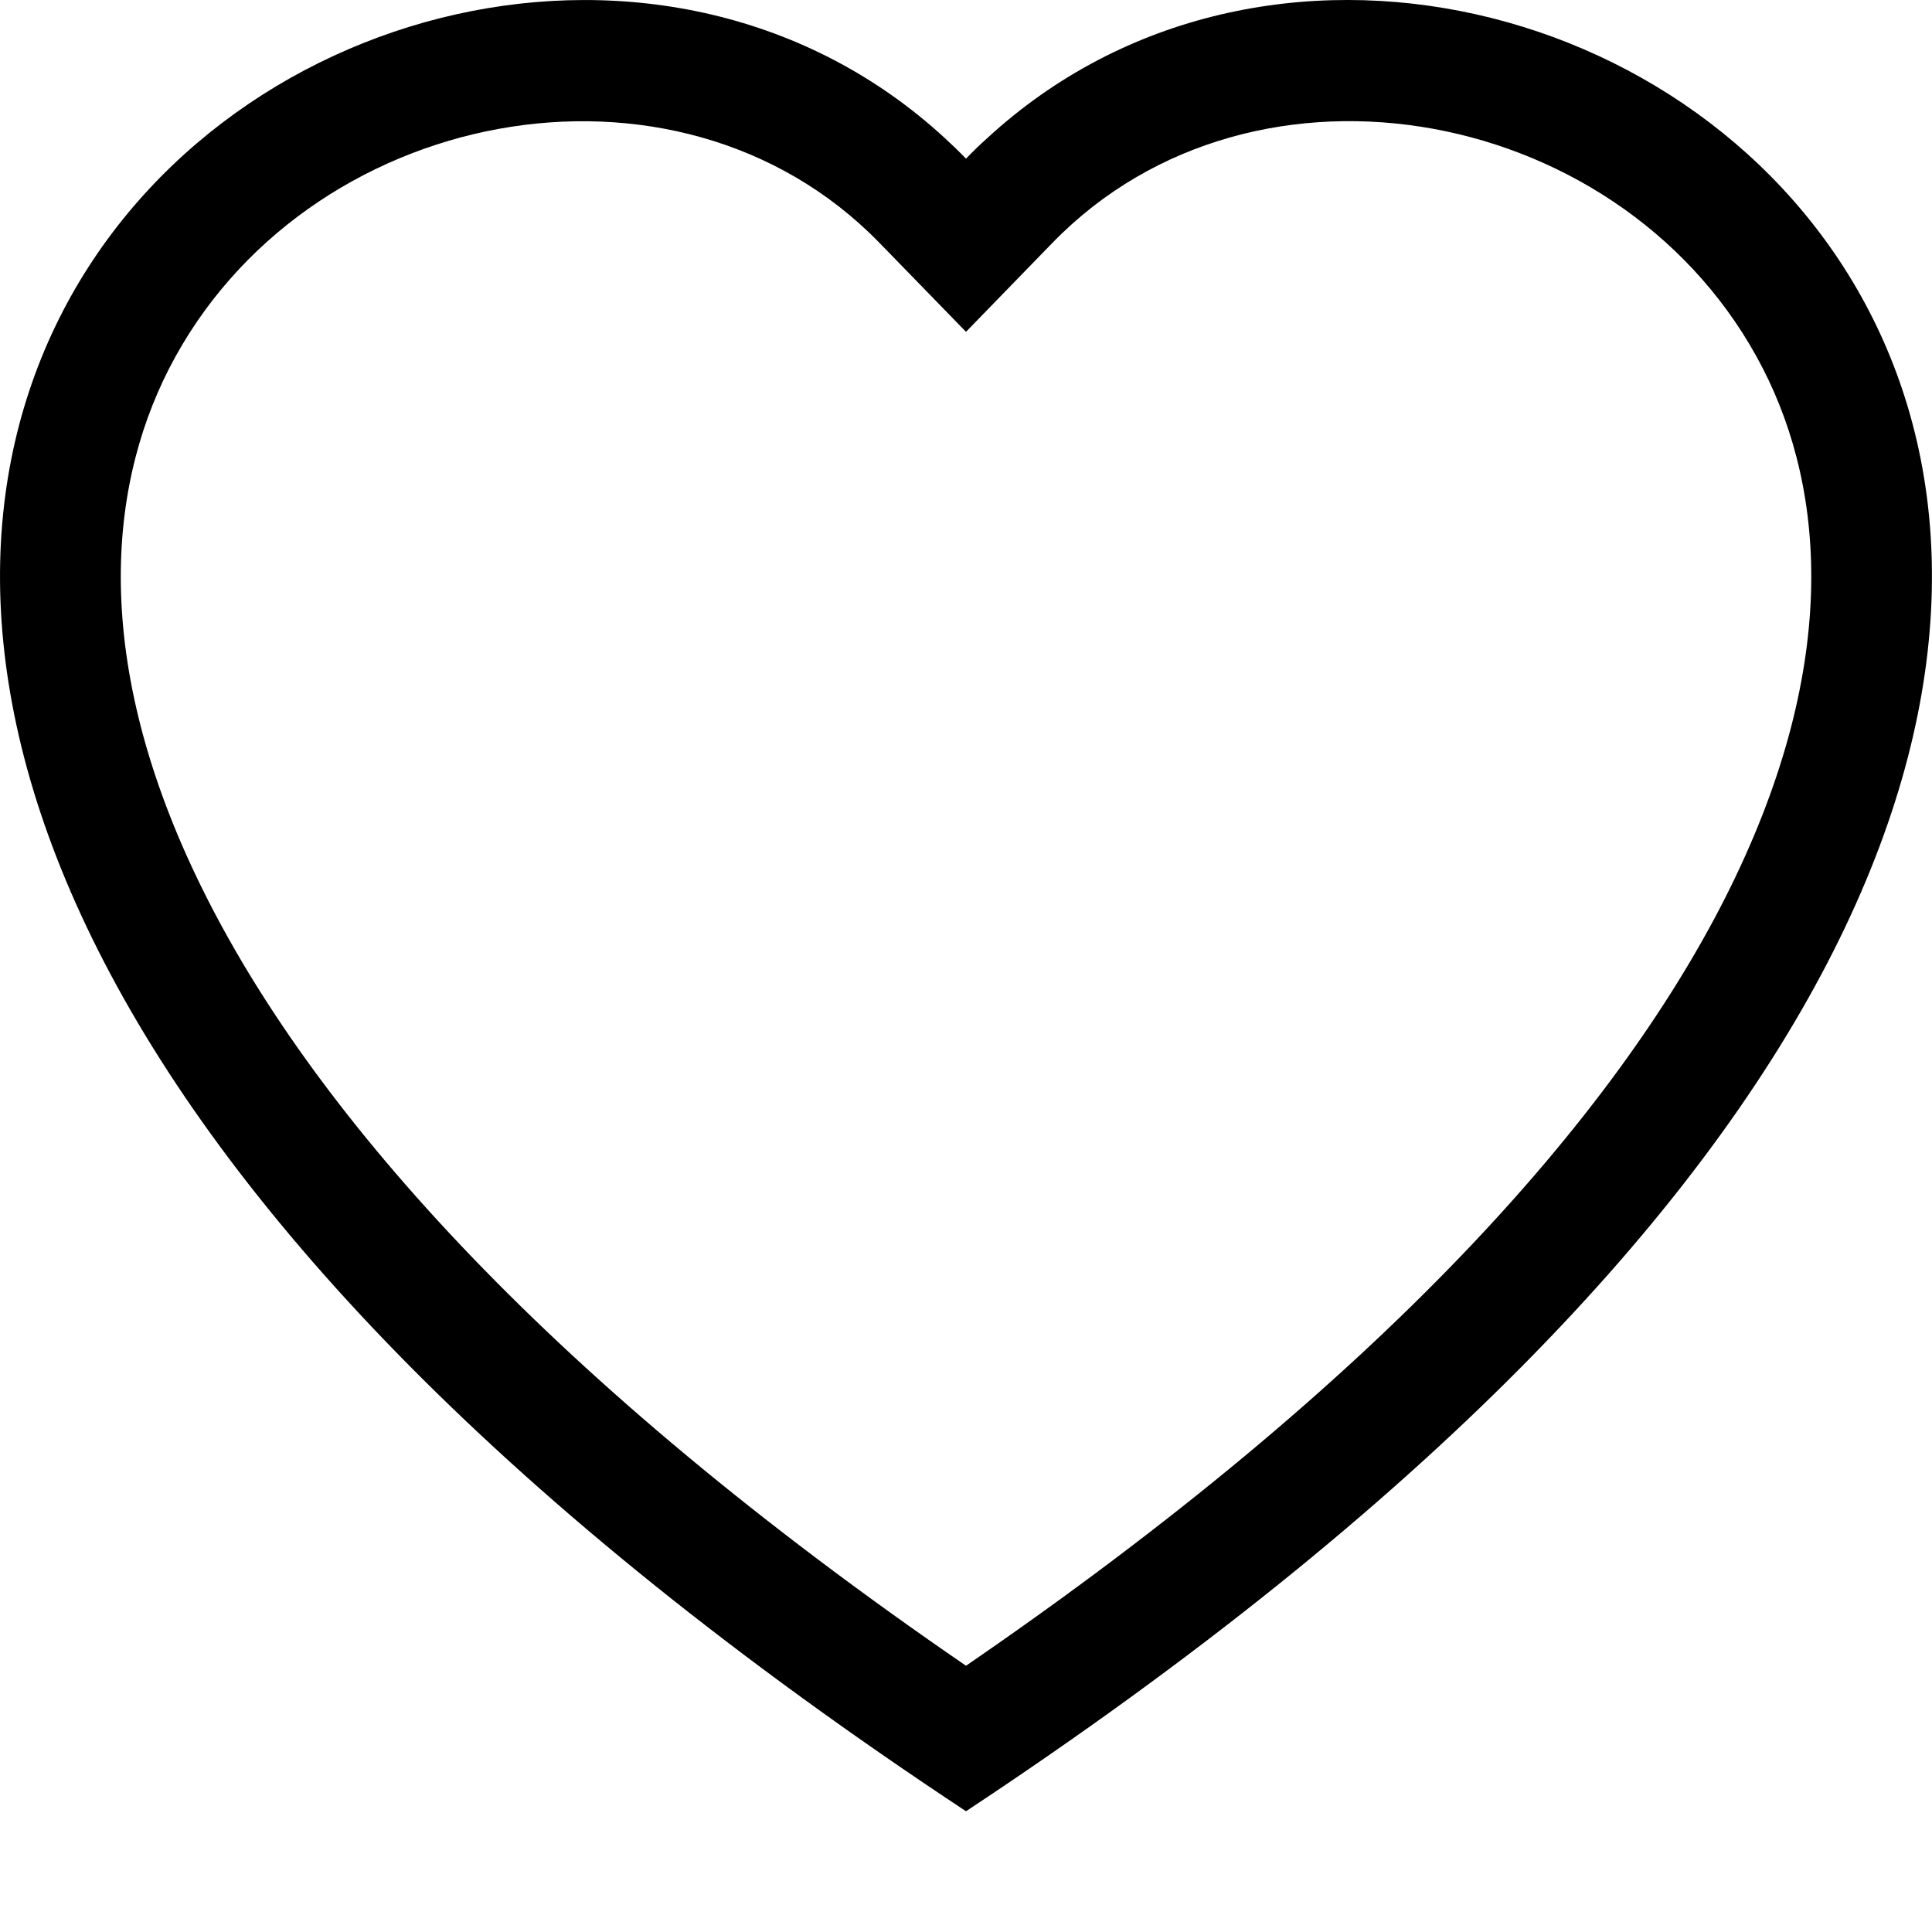
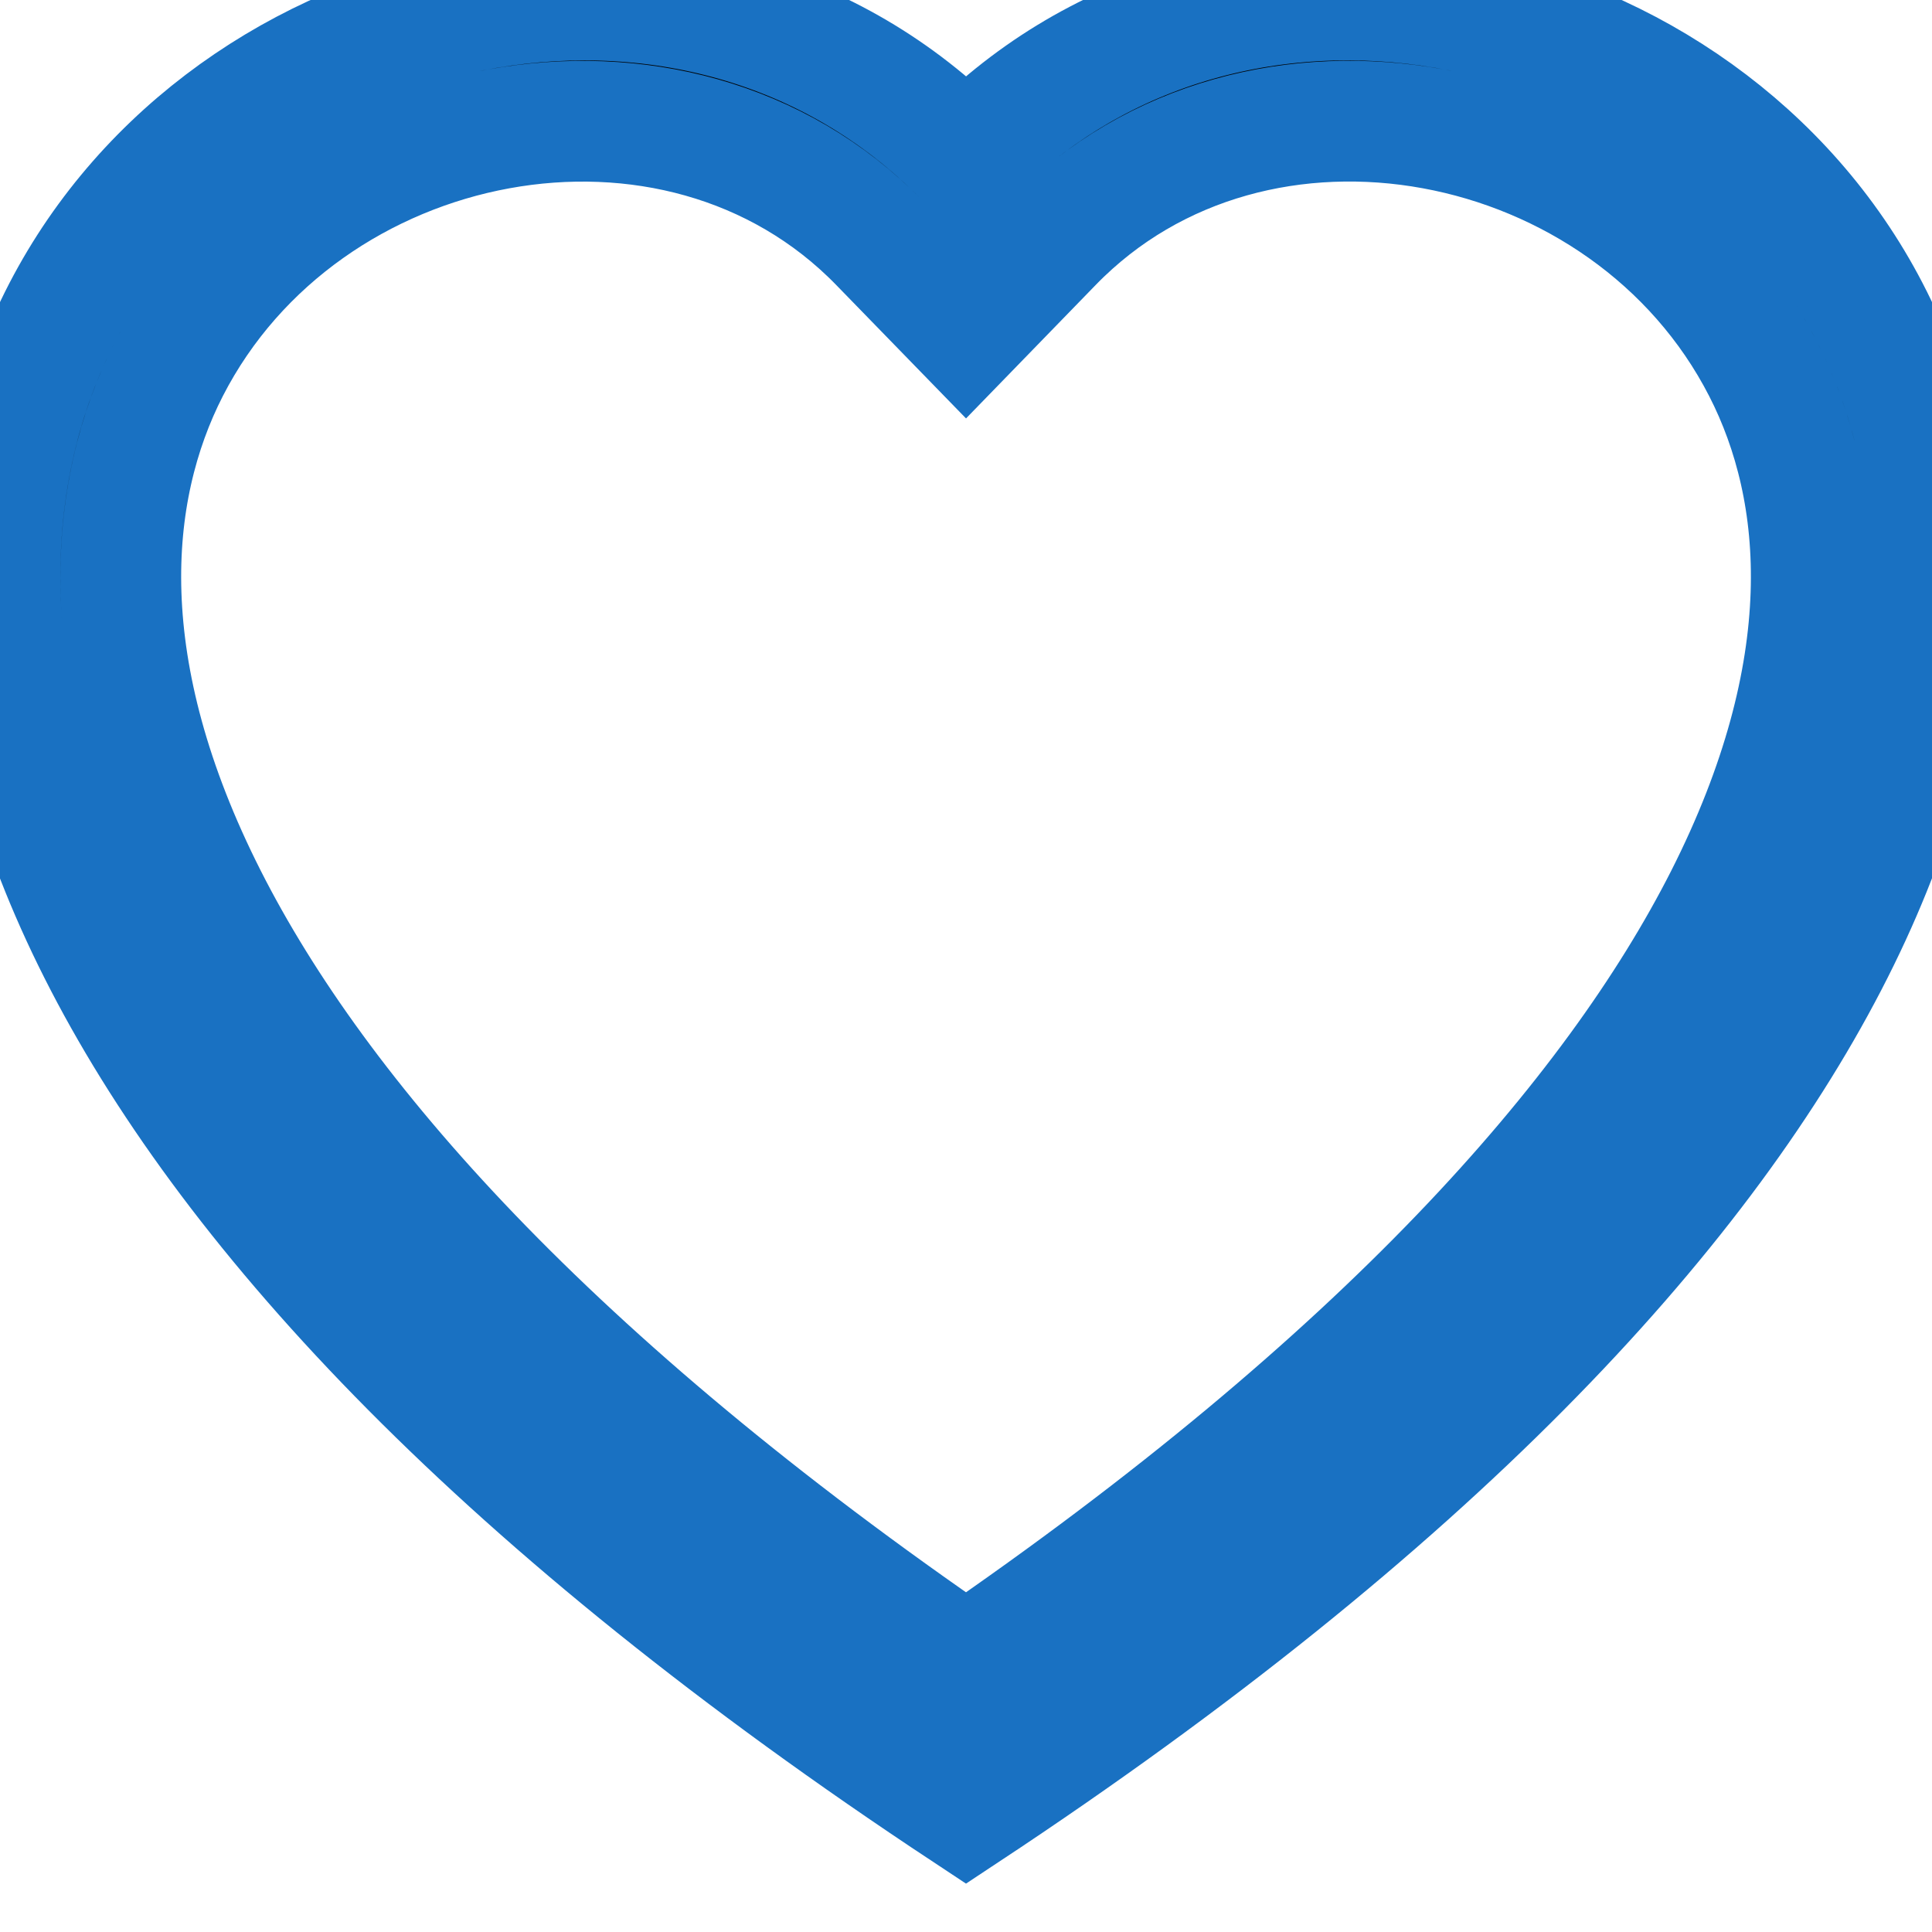
- <svg xmlns="http://www.w3.org/2000/svg" class="bi bi-heart" width="1em" height="1em" viewBox="0 0 16 16" fill="currentColor">
+ <svg xmlns="http://www.w3.org/2000/svg" class="bi bi-heart" width="1em" height="1em" viewBox="0 0 16 16" fill="currentColor" stroke="#1971C2">
  <path fill-rule="evenodd" d="M8 2.748l-.717-.737C5.6.281 2.514.878 1.4 3.053c-.523 1.023-.641 2.5.314 4.385.92 1.815 2.834 3.989 6.286 6.357 3.452-2.368 5.365-4.542 6.286-6.357.955-1.886.838-3.362.314-4.385C13.486.878 10.4.28 8.717 2.01L8 2.748zM8 15C-7.333 4.868 3.279-3.04 7.824 1.143c.06.055.119.112.176.171a3.12 3.12 0 0 1 .176-.17C12.72-3.042 23.333 4.867 8 15z" />
</svg>
